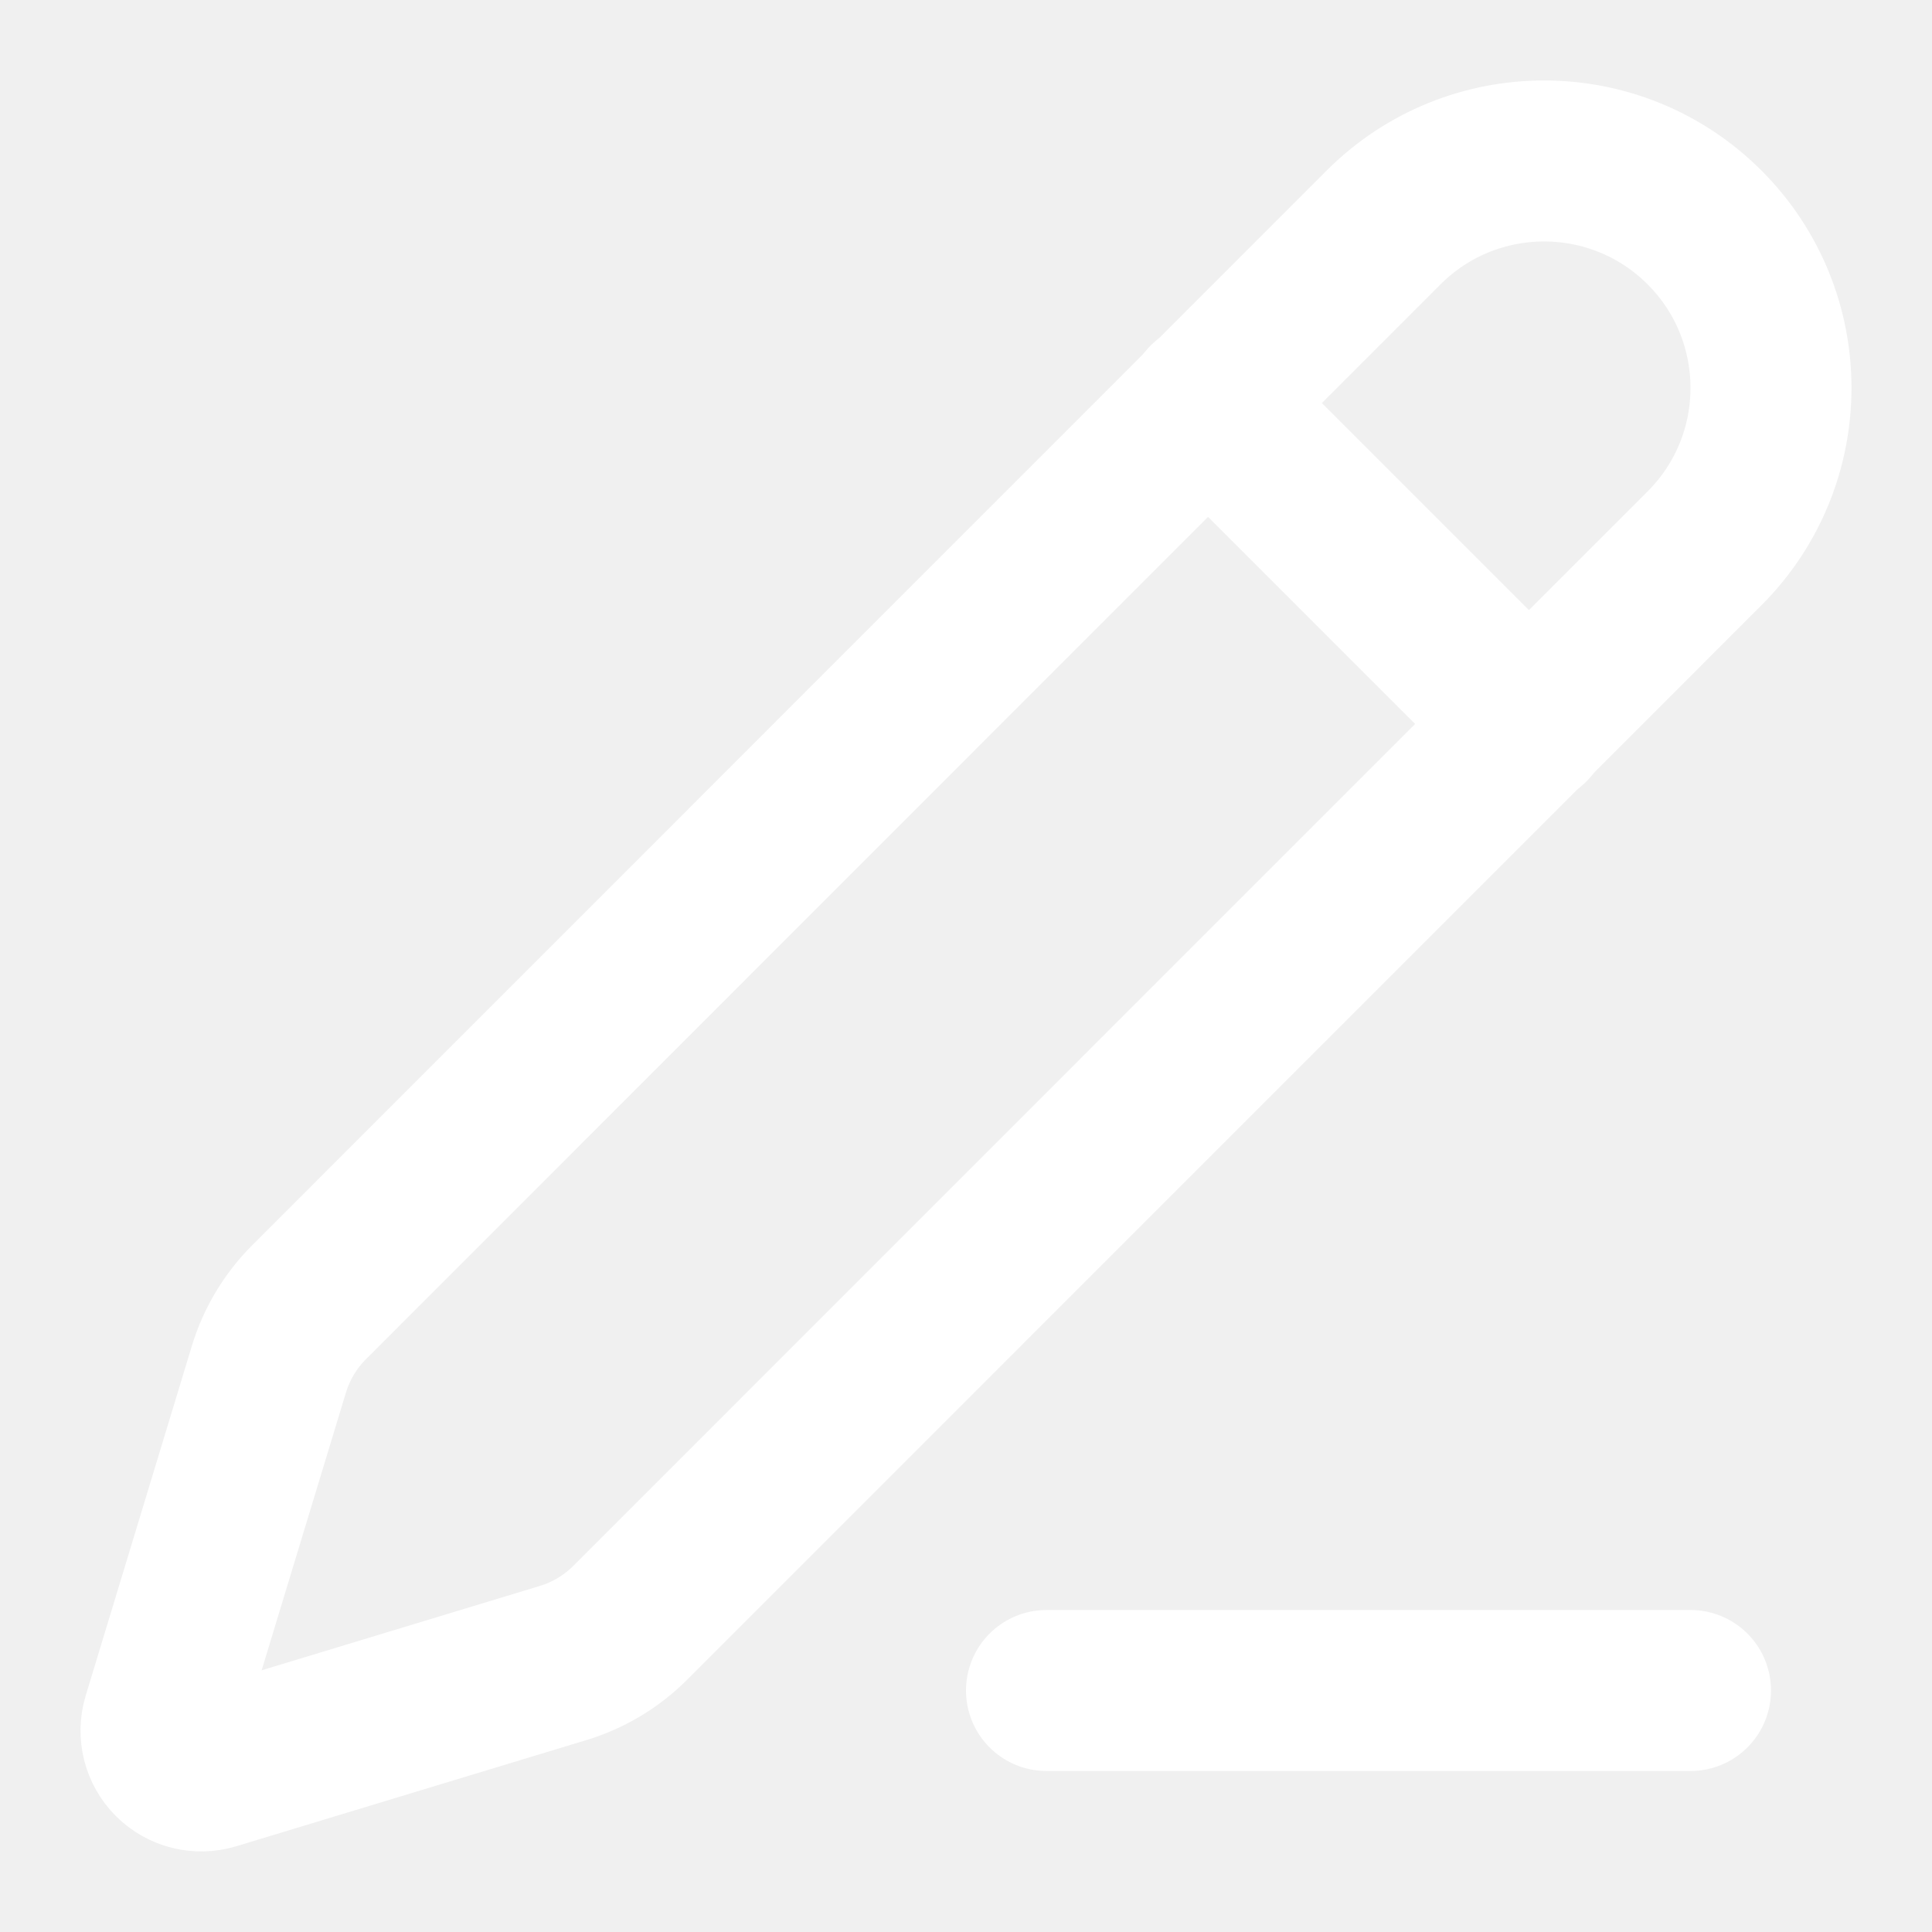
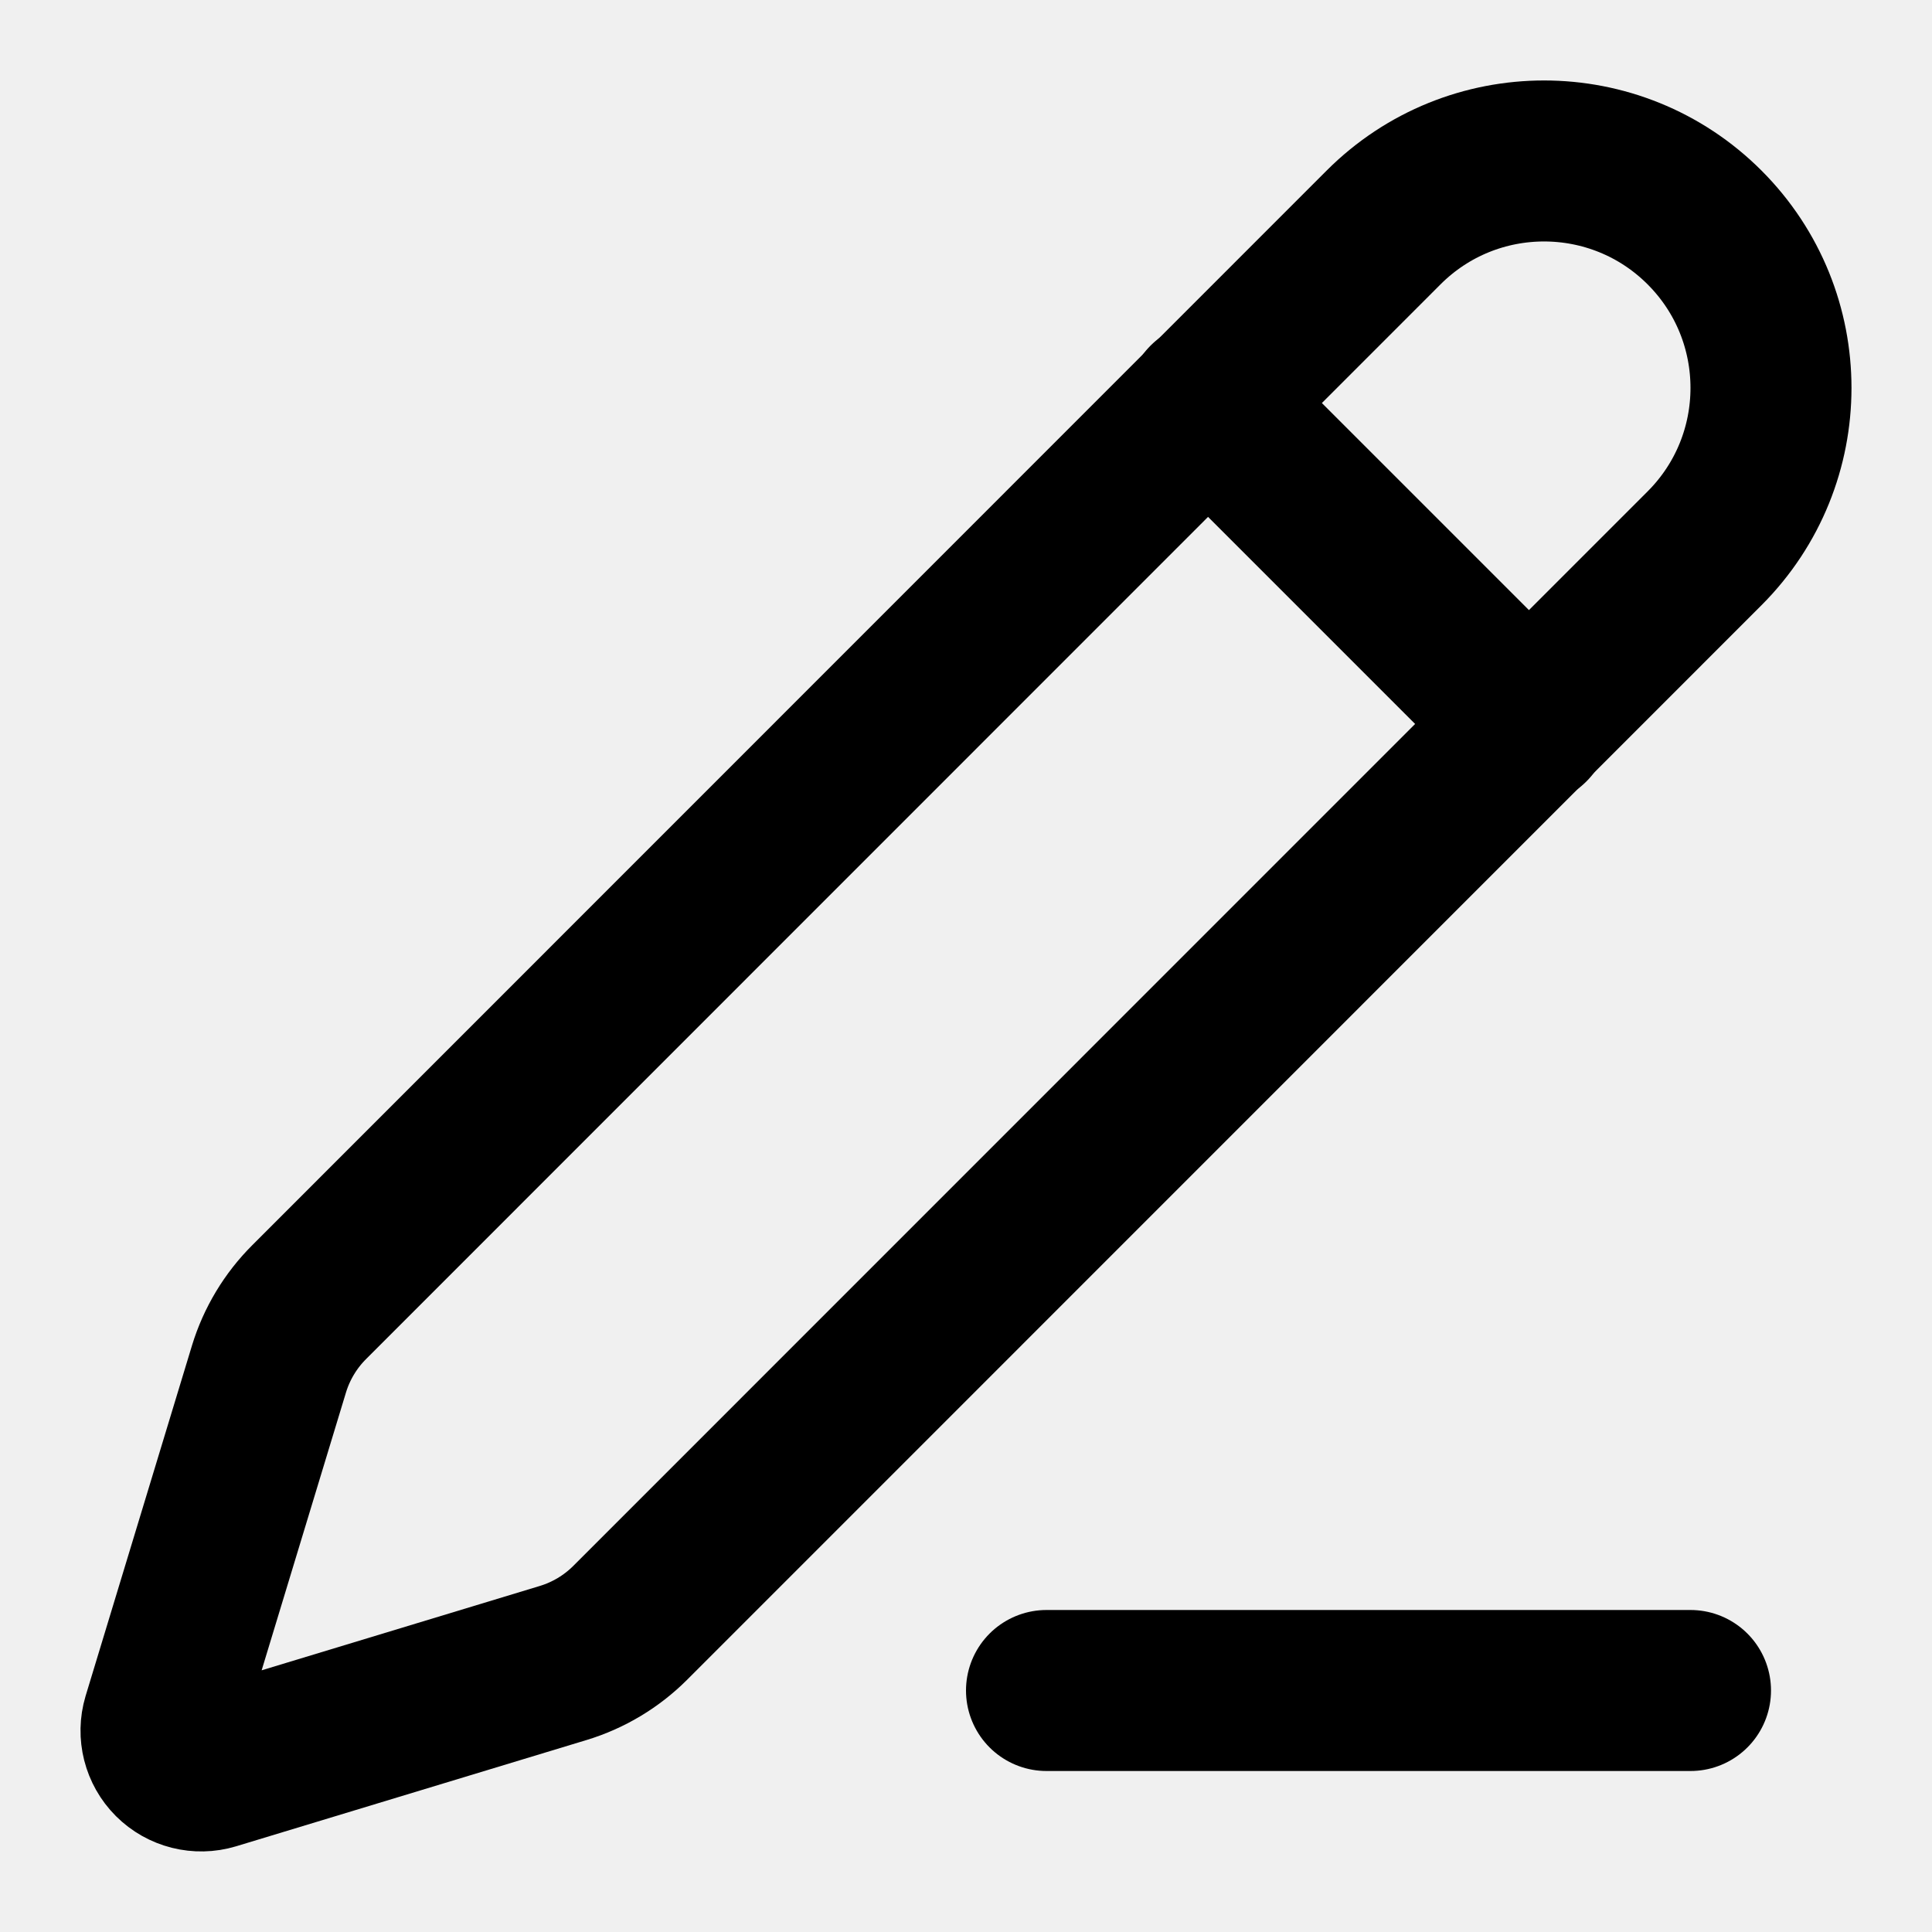
- <svg xmlns="http://www.w3.org/2000/svg" width="24" height="24" viewBox="0 0 24 24" fill="none" stroke="#ffffff" stroke-width="2" stroke-linecap="round" stroke-linejoin="round" class="lucide lucide-pencil-line-icon lucide-pencil-line">
+ <svg xmlns="http://www.w3.org/2000/svg" width="24" height="24" viewBox="0 0 24 24" fill="none" stroke="currentColor" stroke-width="2" stroke-linecap="round" stroke-linejoin="round" class="lucide lucide-pencil-line-icon lucide-pencil-line">
  <path d="M13 21h8" />
  <path d="m15 5 4 4" />
  <path d="M21.174 6.812a1 1 0 0 0-3.986-3.987L3.842 16.174a2 2 0 0 0-.5.83l-1.321 4.352a.5.5 0 0 0 .623.622l4.353-1.32a2 2 0 0 0 .83-.497z" />
</svg>
